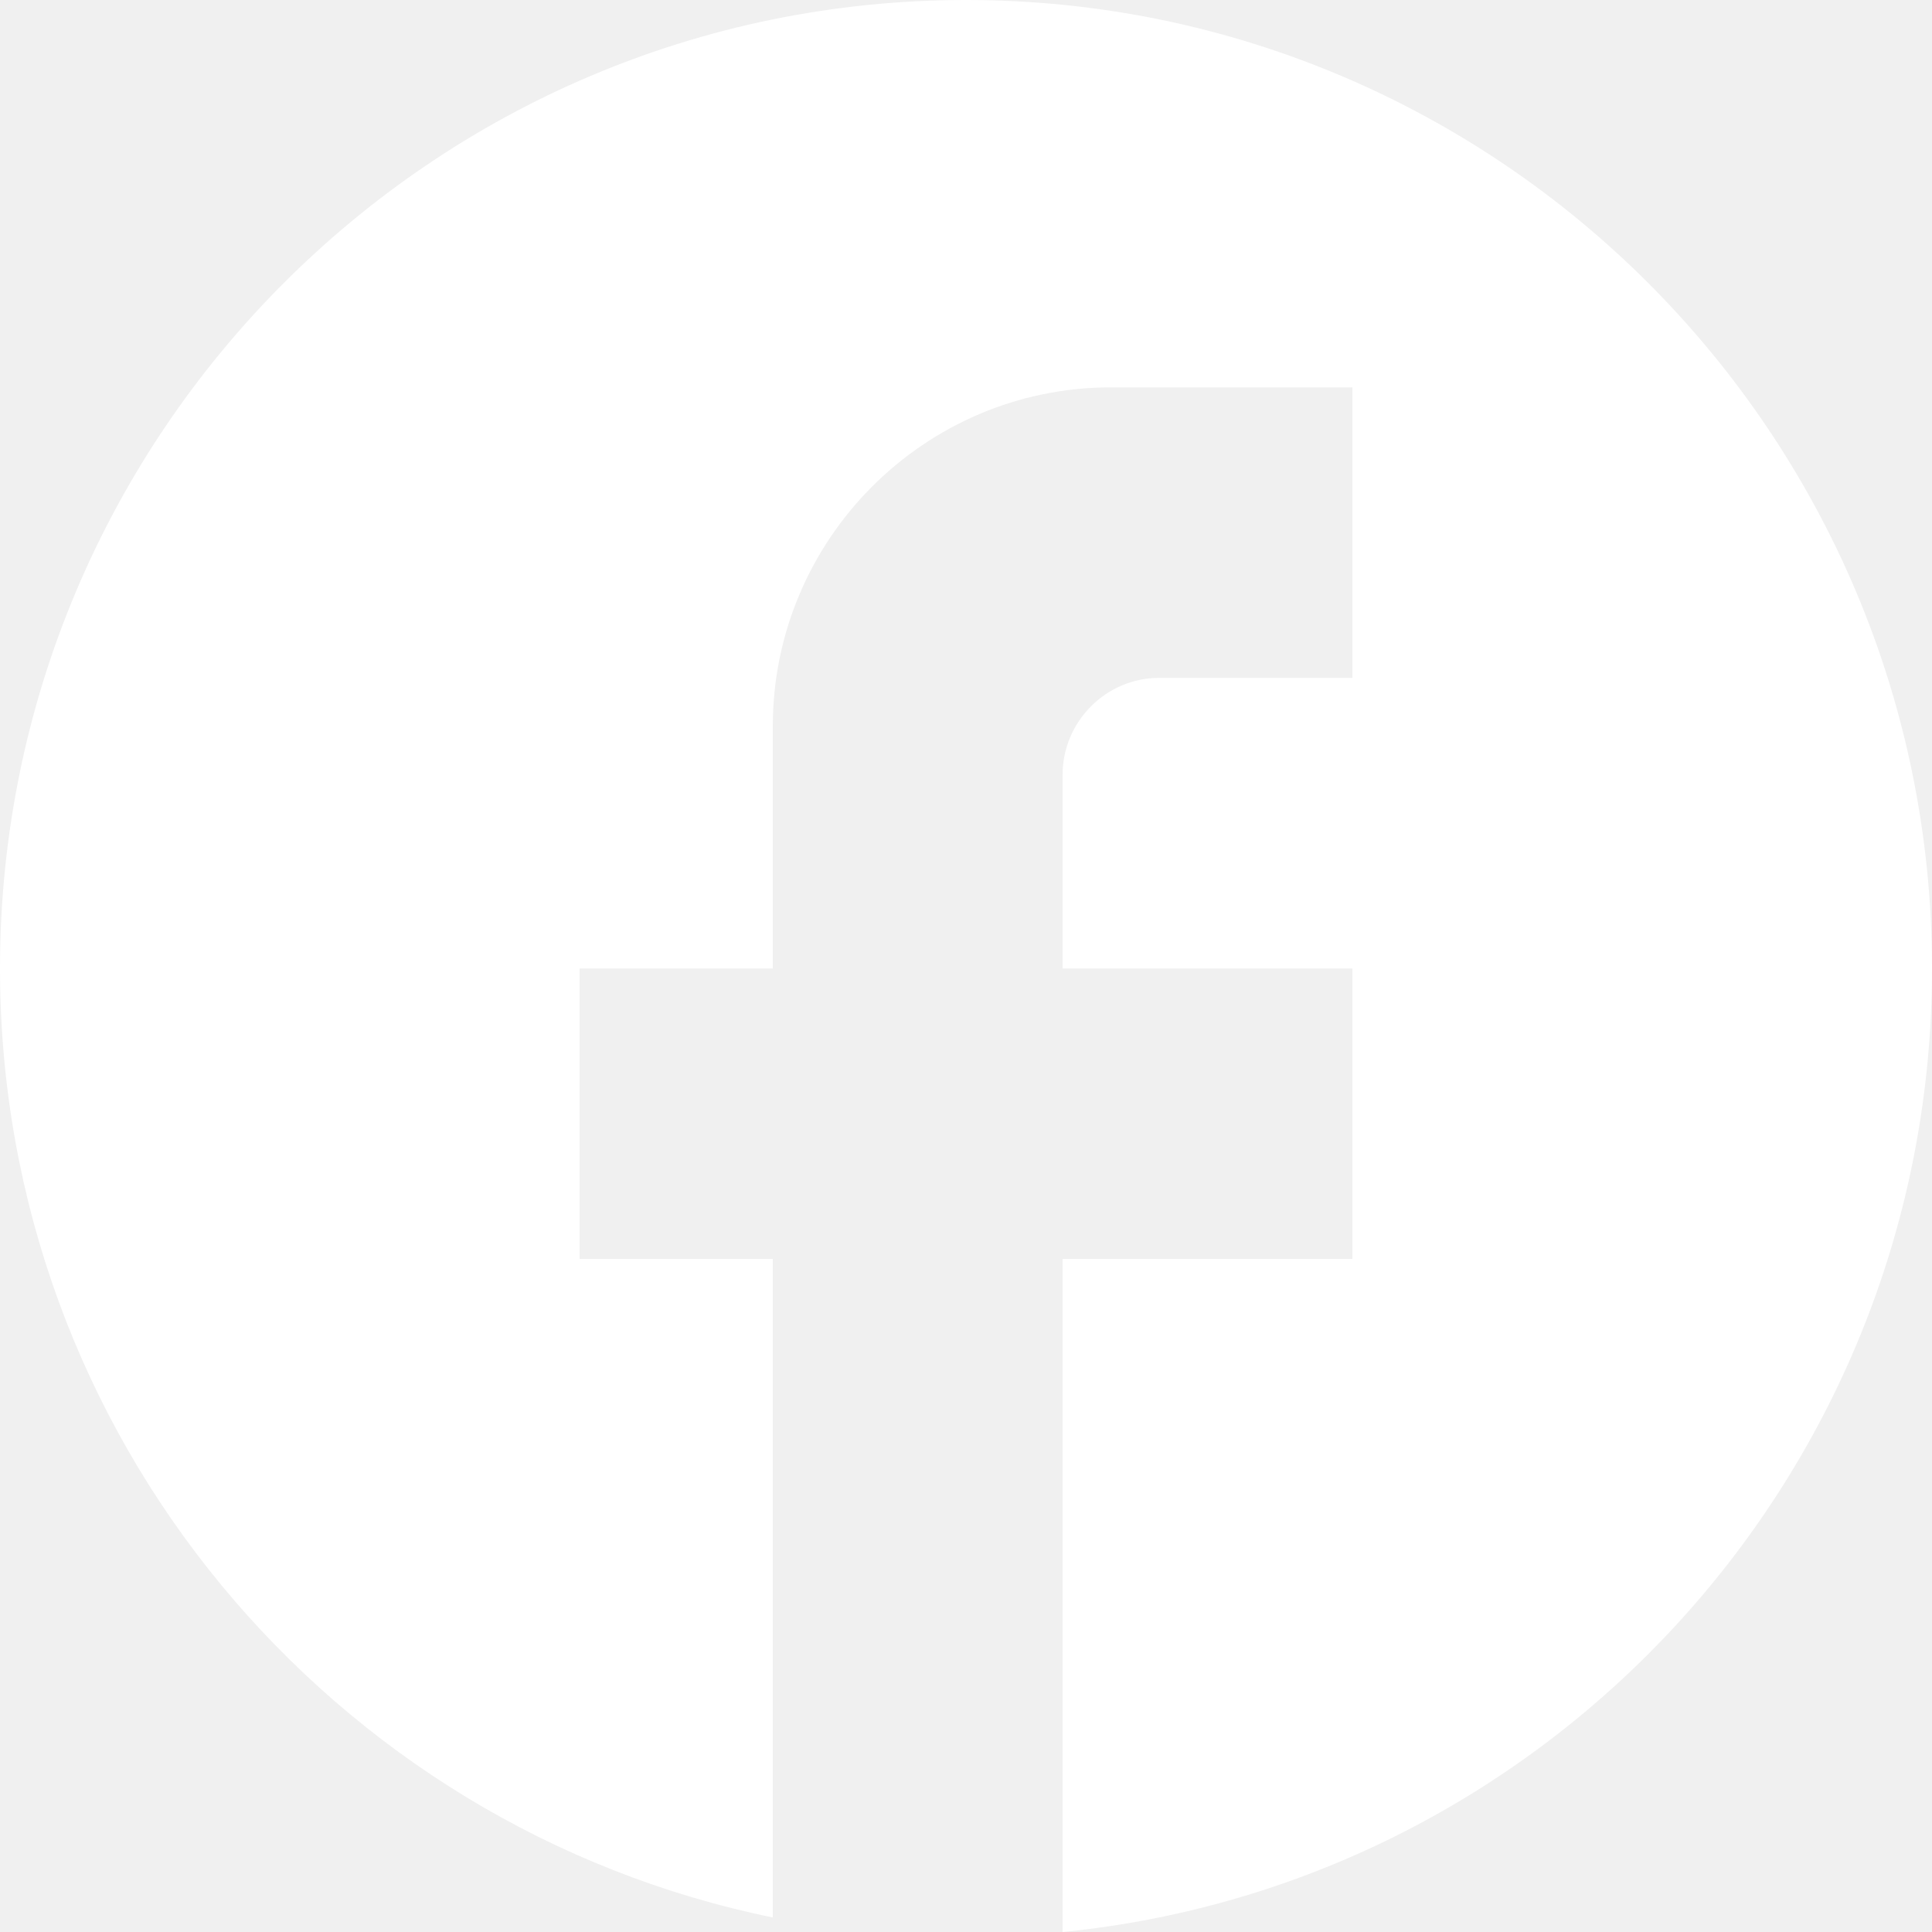
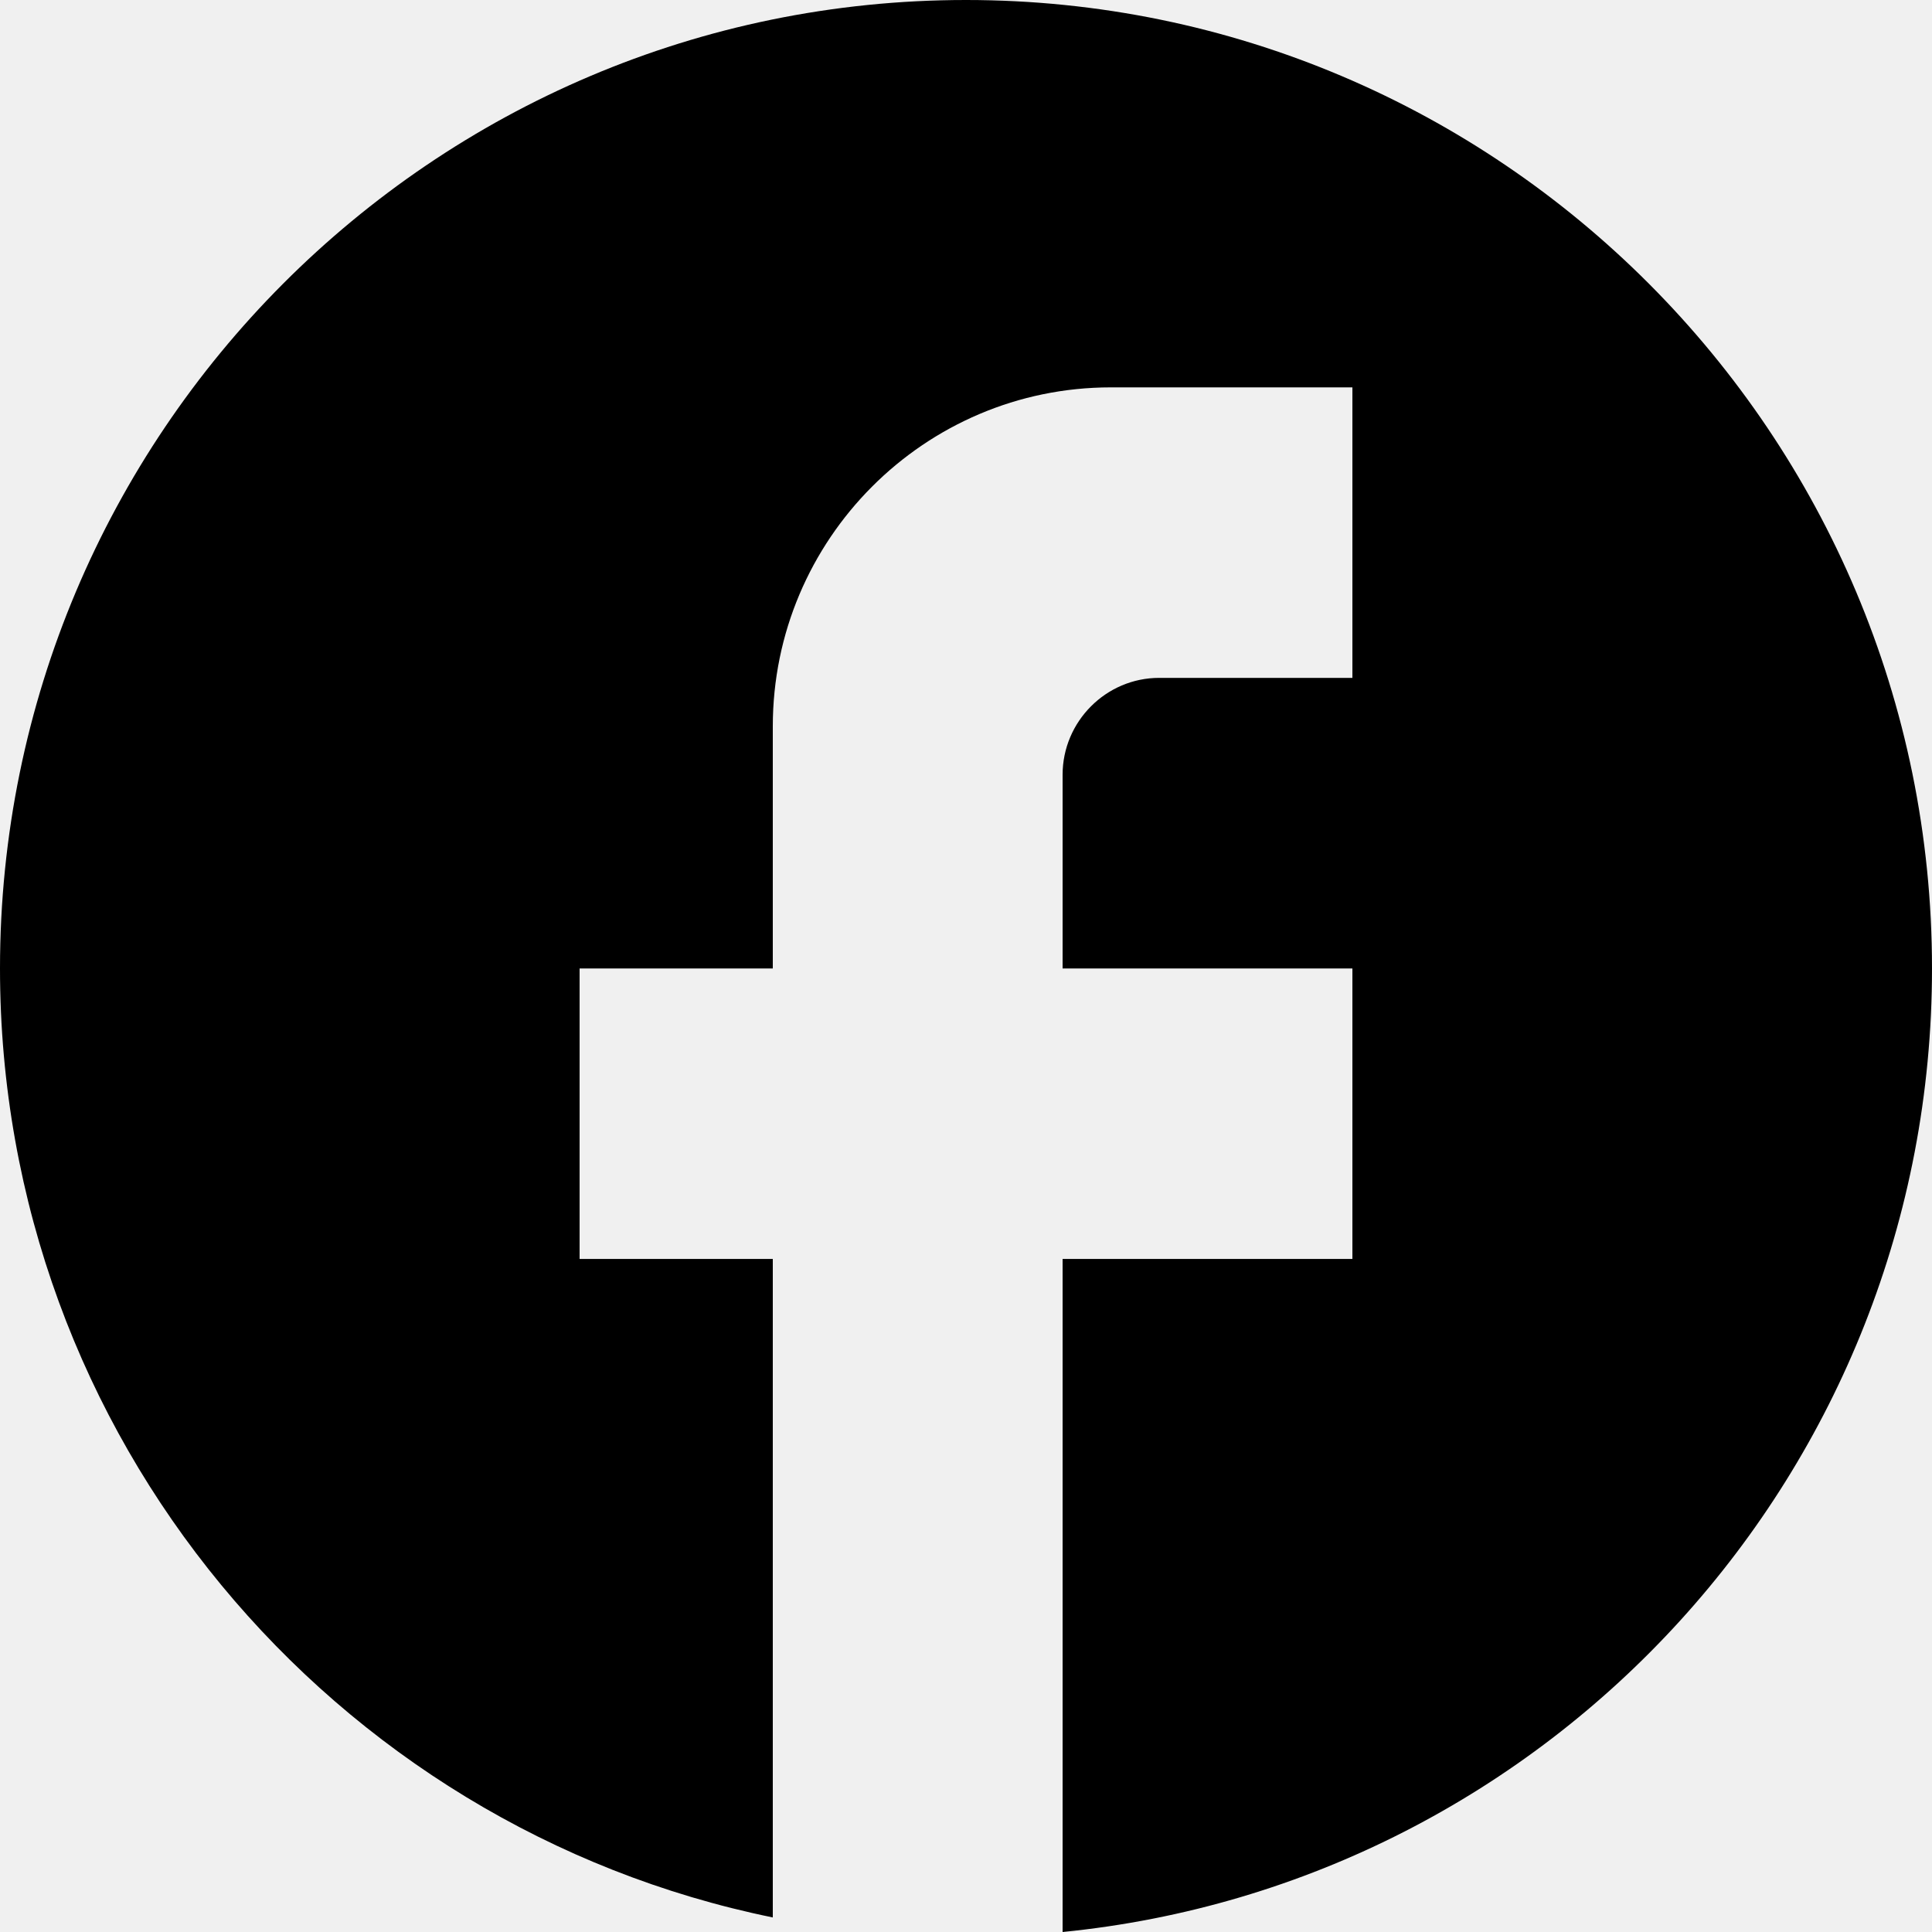
- <svg xmlns="http://www.w3.org/2000/svg" width="30" height="30" viewBox="0 0 30 30" fill="none">
-   <path d="M30 15.038C30 6.737 23.28 0 15 0C6.72 0 0 6.737 0 15.038C0 22.316 5.16 28.376 12 29.774V19.549H9V15.038H12V11.278C12 8.376 14.355 6.015 17.25 6.015H21V10.526H18C17.175 10.526 16.5 11.203 16.5 12.03V15.038H21V19.549H16.5V30C24.075 29.248 30 22.842 30 15.038Z" fill="white" />
+ <svg xmlns="http://www.w3.org/2000/svg" width="30" height="30" viewBox="0 0 30 30" fill="currentColor">
+   <path d="M30 15.038C30 6.737 23.28 0 15 0C6.72 0 0 6.737 0 15.038C0 22.316 5.16 28.376 12 29.774V19.549H9V15.038H12V11.278C12 8.376 14.355 6.015 17.25 6.015H21V10.526H18C17.175 10.526 16.5 11.203 16.5 12.03V15.038H21V19.549H16.5V30C24.075 29.248 30 22.842 30 15.038Z" />
</svg>
